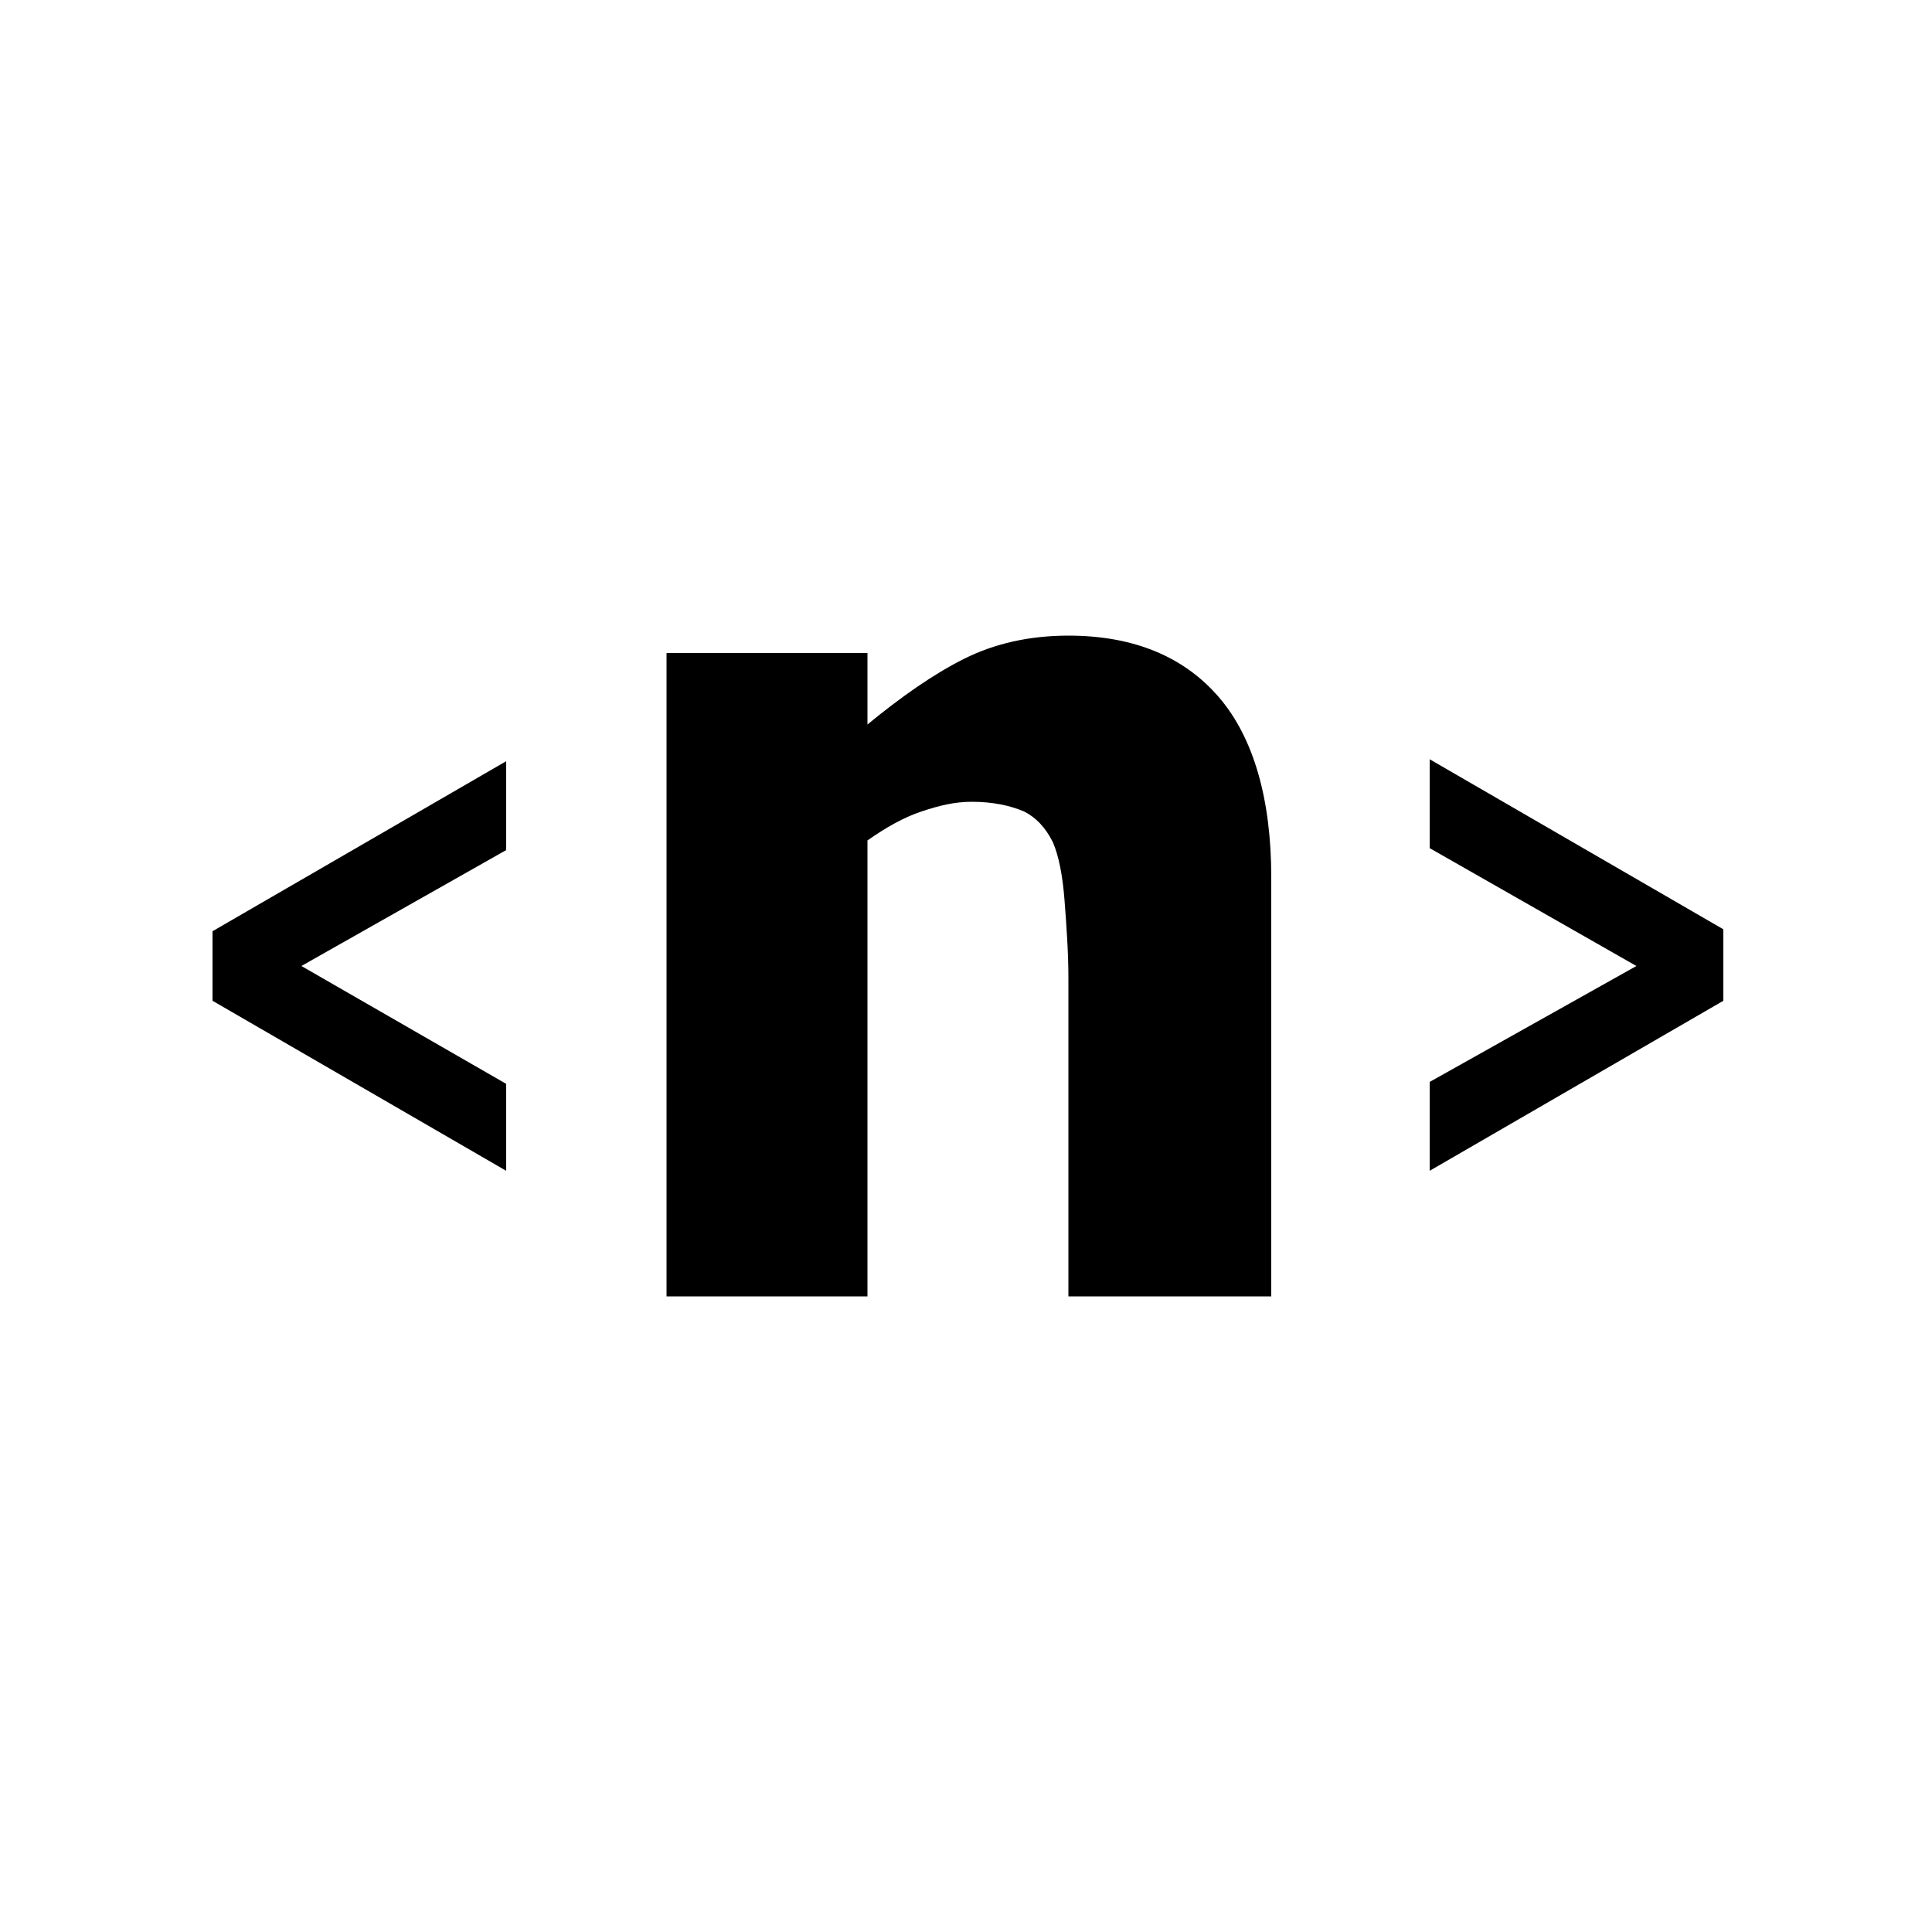
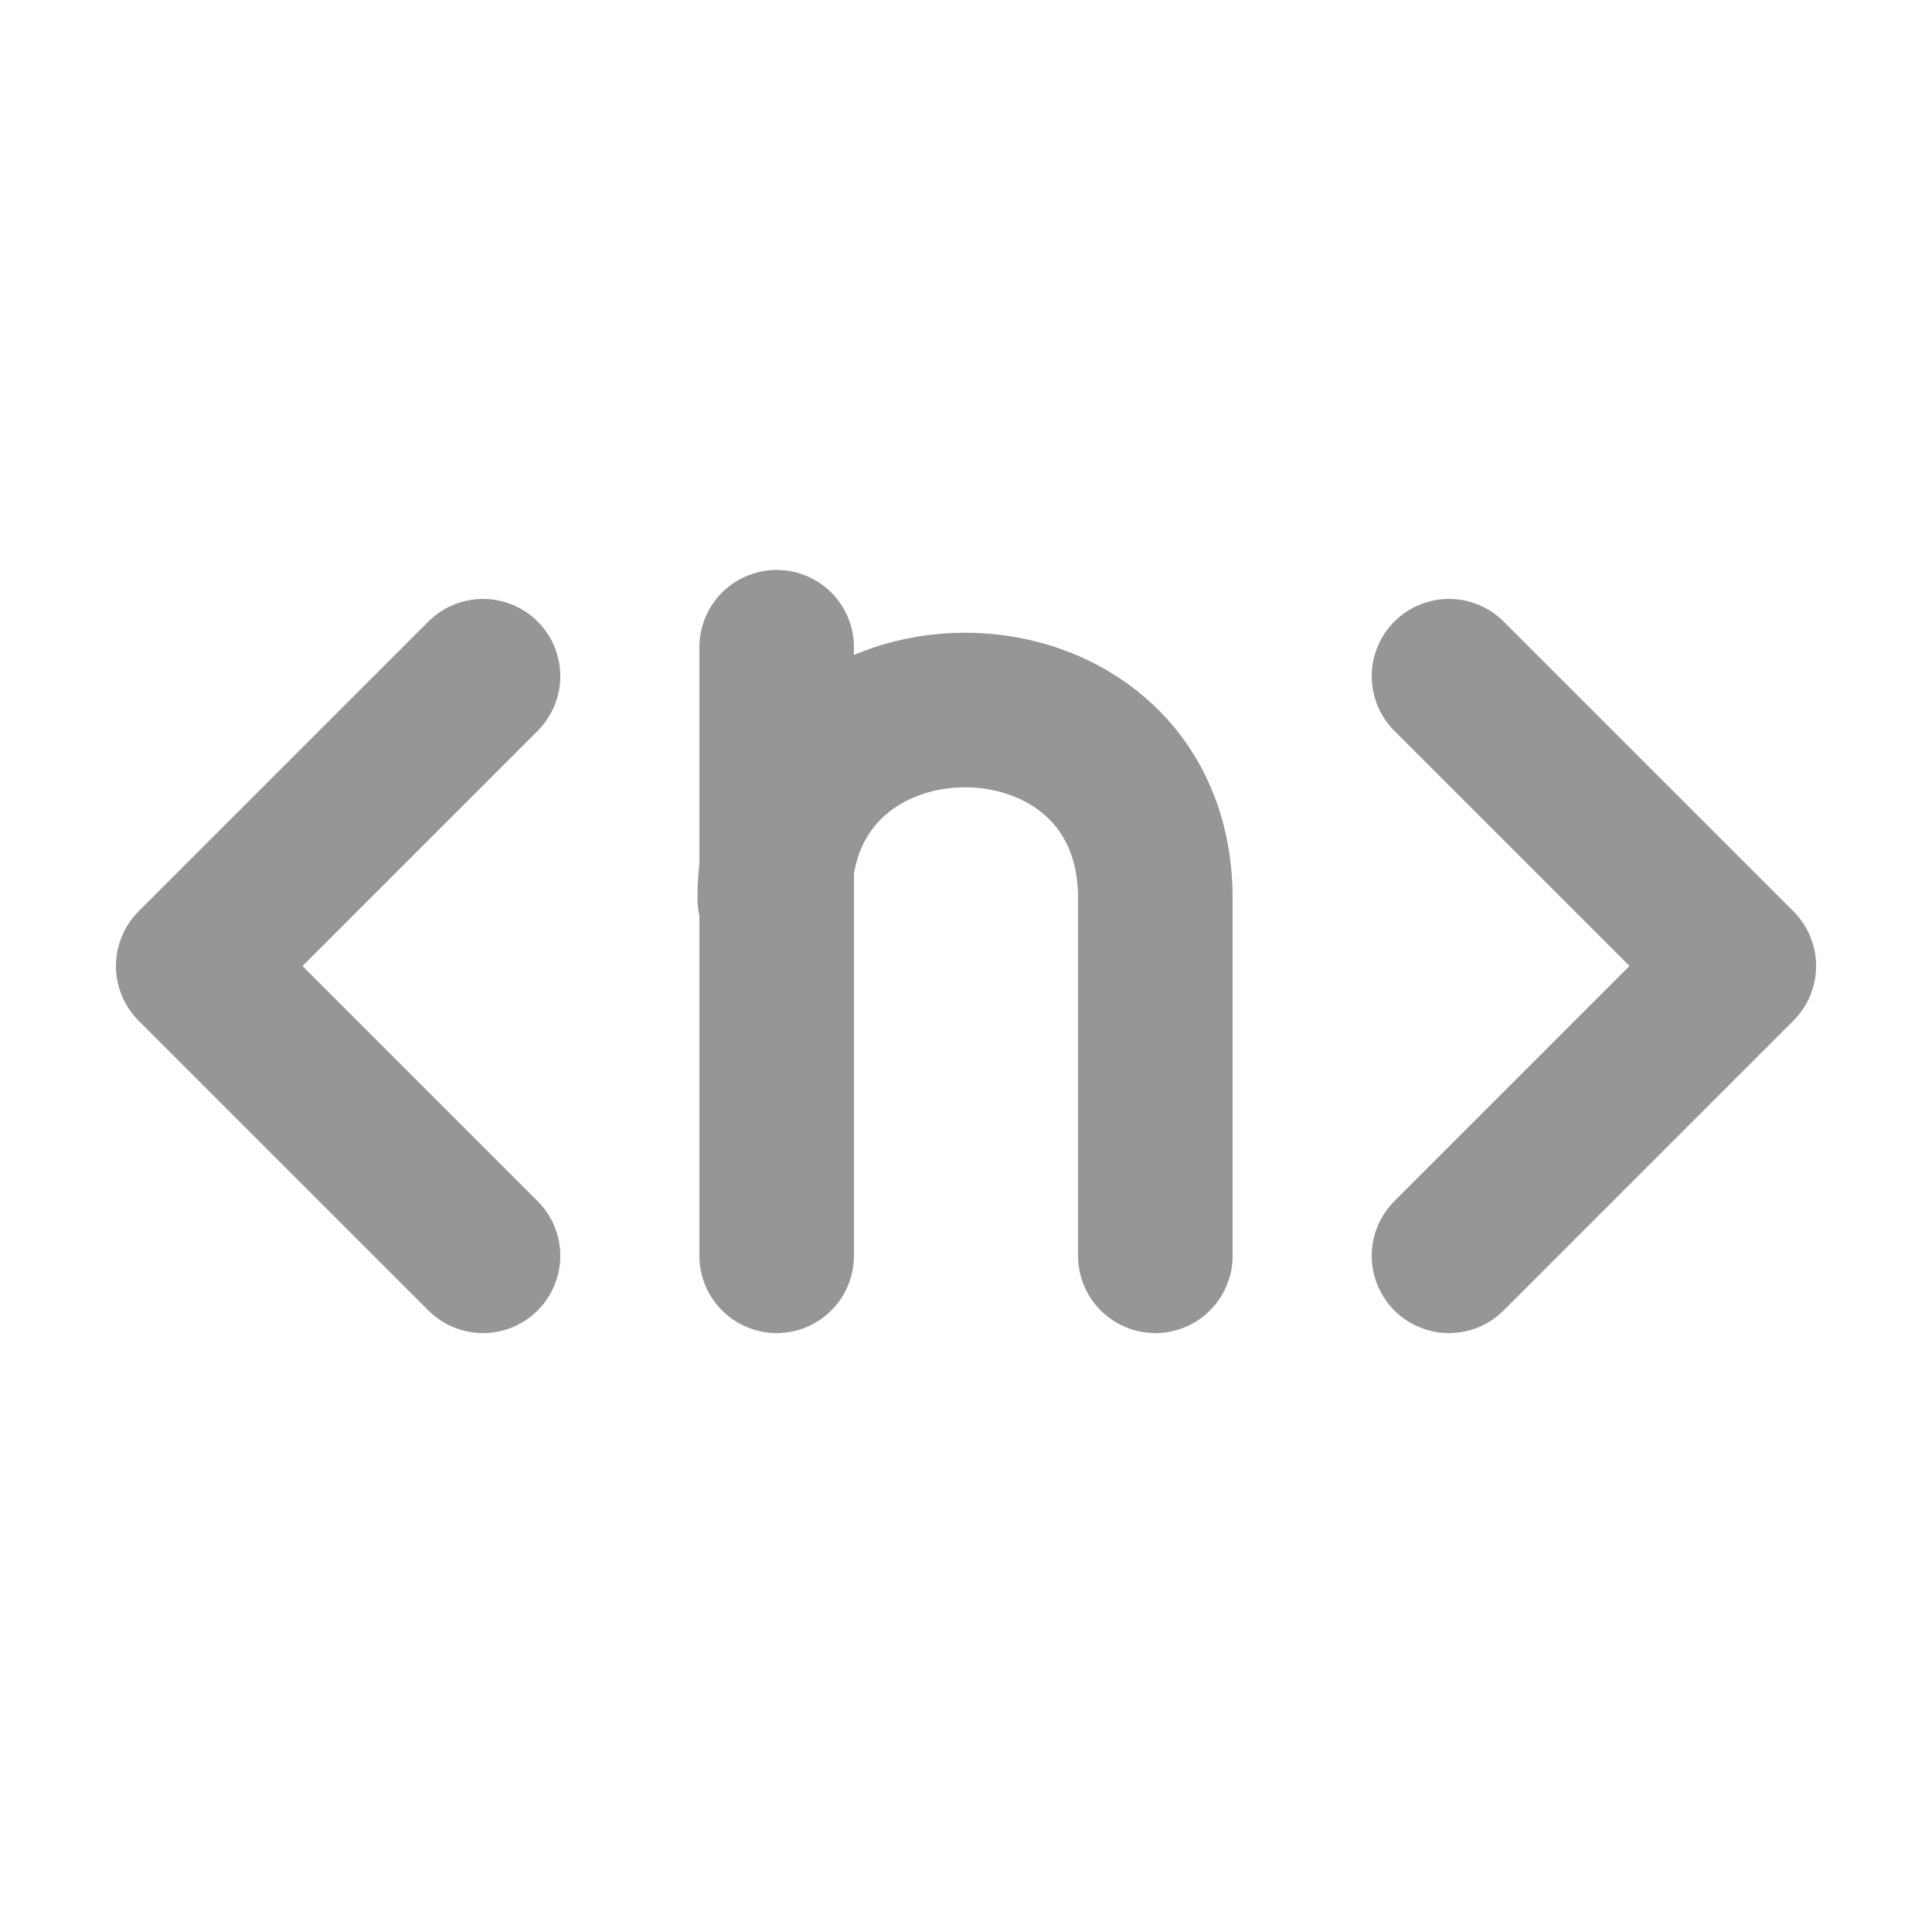
- <svg xmlns="http://www.w3.org/2000/svg" version="1.1" id="Layer_1" x="0px" y="0px" viewBox="0 0 100 100" enable-background="new 0 0 100 100" xml:space="preserve">
-   <rect fill="#FFFFFF" width="100" height="100" />
-   <path d="M26.2,60.6L11,51.8v-3.6l15.2-8.8v4.6L15.6,50l10.6,6.1V60.6z" />
-   <path d="M65.7,67.1H55.3V50.6c0-1.3-0.1-2.7-0.2-4s-0.3-2.3-0.6-3c-0.4-0.8-0.9-1.3-1.5-1.6c-0.7-0.3-1.6-0.5-2.7-0.5  c-0.9,0-1.7,0.2-2.6,0.5c-0.9,0.3-1.8,0.8-2.8,1.5v23.6H34.5V33.8h10.4v3.7c1.7-1.4,3.4-2.6,5-3.4c1.6-0.8,3.4-1.2,5.4-1.2  c3.4,0,6,1.1,7.8,3.2c1.8,2.1,2.7,5.3,2.7,9.3V67.1z" />
-   <path d="M89.2,51.8L74,60.6v-4.6L84.7,50L74,43.9v-4.6l15.2,8.8V51.8z" />
+ <svg xmlns="http://www.w3.org/2000/svg" version="1.1" x="0px" y="0px" viewBox="0 600 100 100" enable-background="new 0 600 100 100" xml:space="preserve">
+   <g id="bg">
+     <rect y="600" fill="#FFFFFF" width="100" height="100" />
+   </g>
+   <g id="Layer_1" display="none">
+     <g display="inline">
+       <path fill="#969696" d="M26.2,660.6L11,651.8v-3.6l15.2-8.8v4.6l-10.6,6l10.6,6.1V660.6z" />
+       <path fill="#969696" d="M89.2,651.8L74,660.7V656l10.7-6L74,644v-4.6l15.2,8.8V651.8z" />
+       <g>
+         <path fill="#969696" d="M59.4,667.9v-22.8c0-2.9-0.7-5-2-6.4c-1.3-1.4-3.4-2.1-6.1-2.1c-3.7,0-6.4,1-8.1,3     c-1.7,2-2.6,5.3-2.6,9.9v18.5h-5.3v-35.2h4.3l0.9,4.8h0.3c1.1-1.7,2.6-3.1,4.6-4c2-1,4.2-1.4,6.6-1.4c4.2,0,7.4,1,9.6,3.1     c2.1,2,3.2,5.3,3.2,9.8v23H59.4z" />
+       </g>
+     </g>
+   </g>
+   <g id="round">
+     <polyline fill="none" stroke="#969696" stroke-width="8" stroke-linecap="round" stroke-linejoin="round" stroke-miterlimit="10" points="   25,635 10,650 25,665  " />
+     <polyline fill="none" stroke="#969696" stroke-width="8" stroke-linecap="round" stroke-linejoin="round" stroke-miterlimit="10" points="   75,665 90,650 75,635  " />
+     <g>
+       <line fill="none" stroke="#969696" stroke-width="8" stroke-linecap="round" stroke-linejoin="round" stroke-miterlimit="10" x1="40.2" y1="633.5" x2="40.2" y2="665" />
+       <path fill="none" stroke="#969696" stroke-width="8" stroke-linecap="round" stroke-linejoin="round" stroke-miterlimit="10" d="    M59.8,665v-18.5c0-13-19.7-13-19.7,0" />
+     </g>
+   </g>
</svg>
